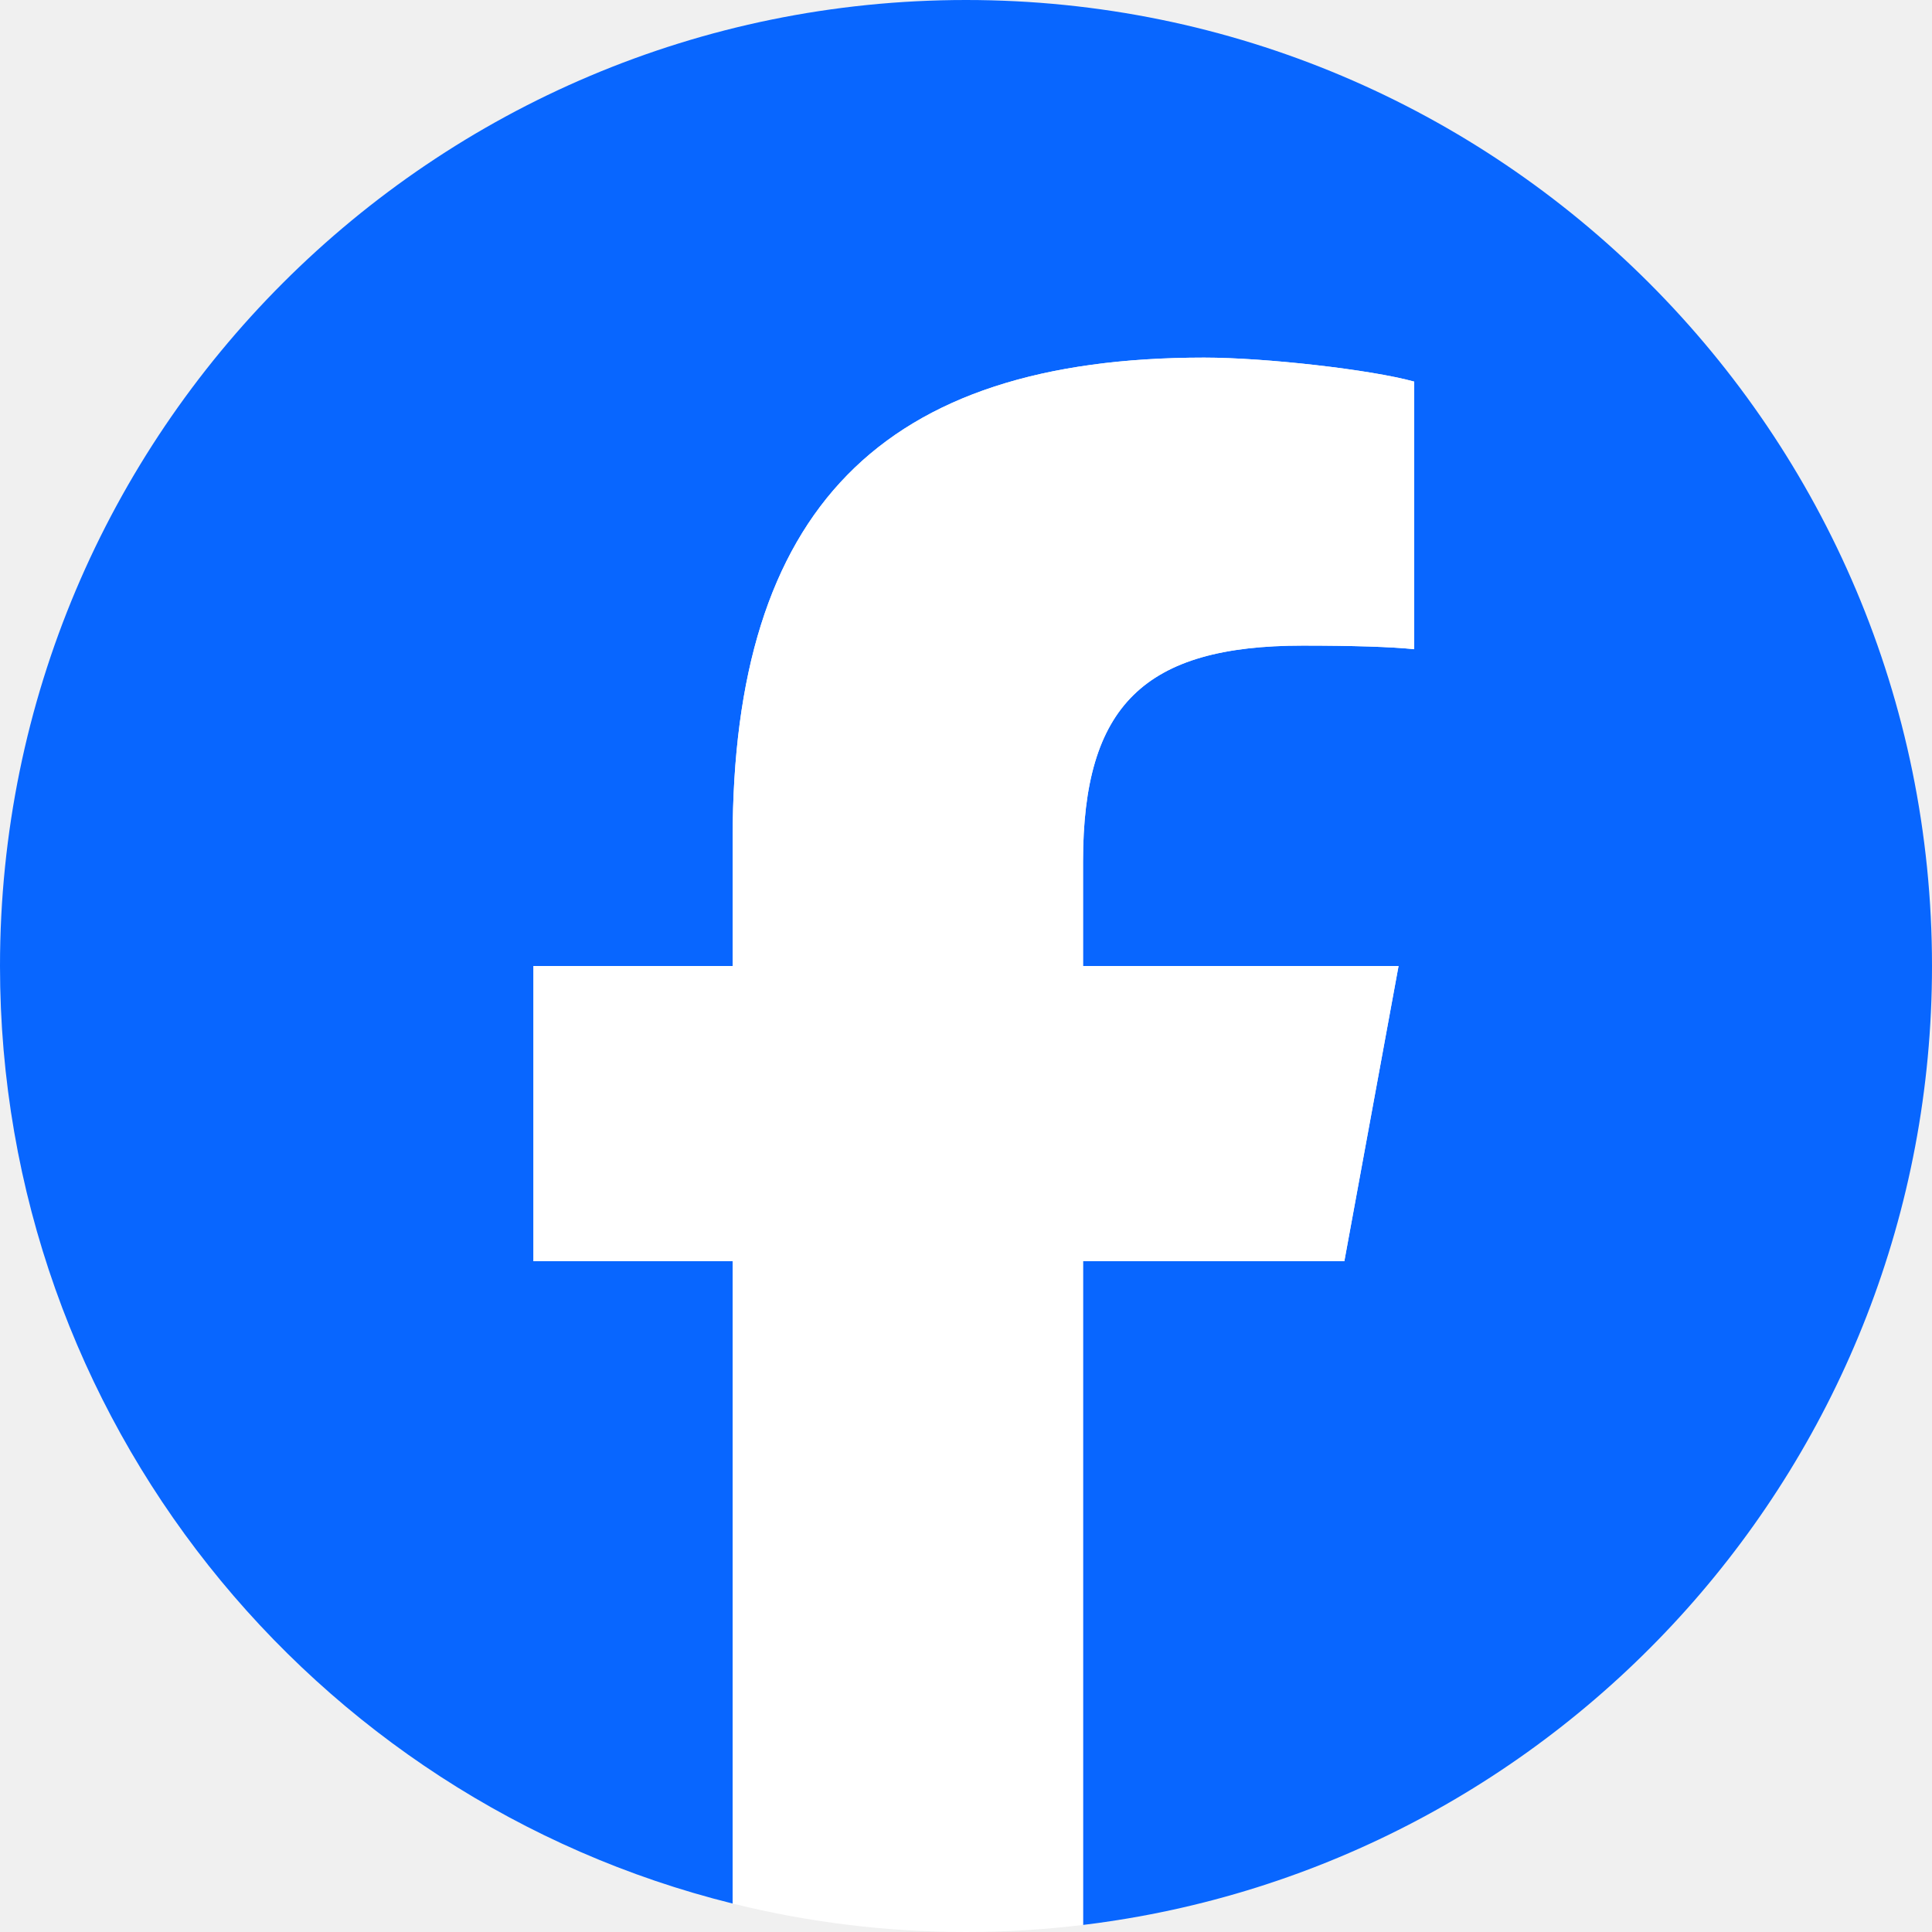
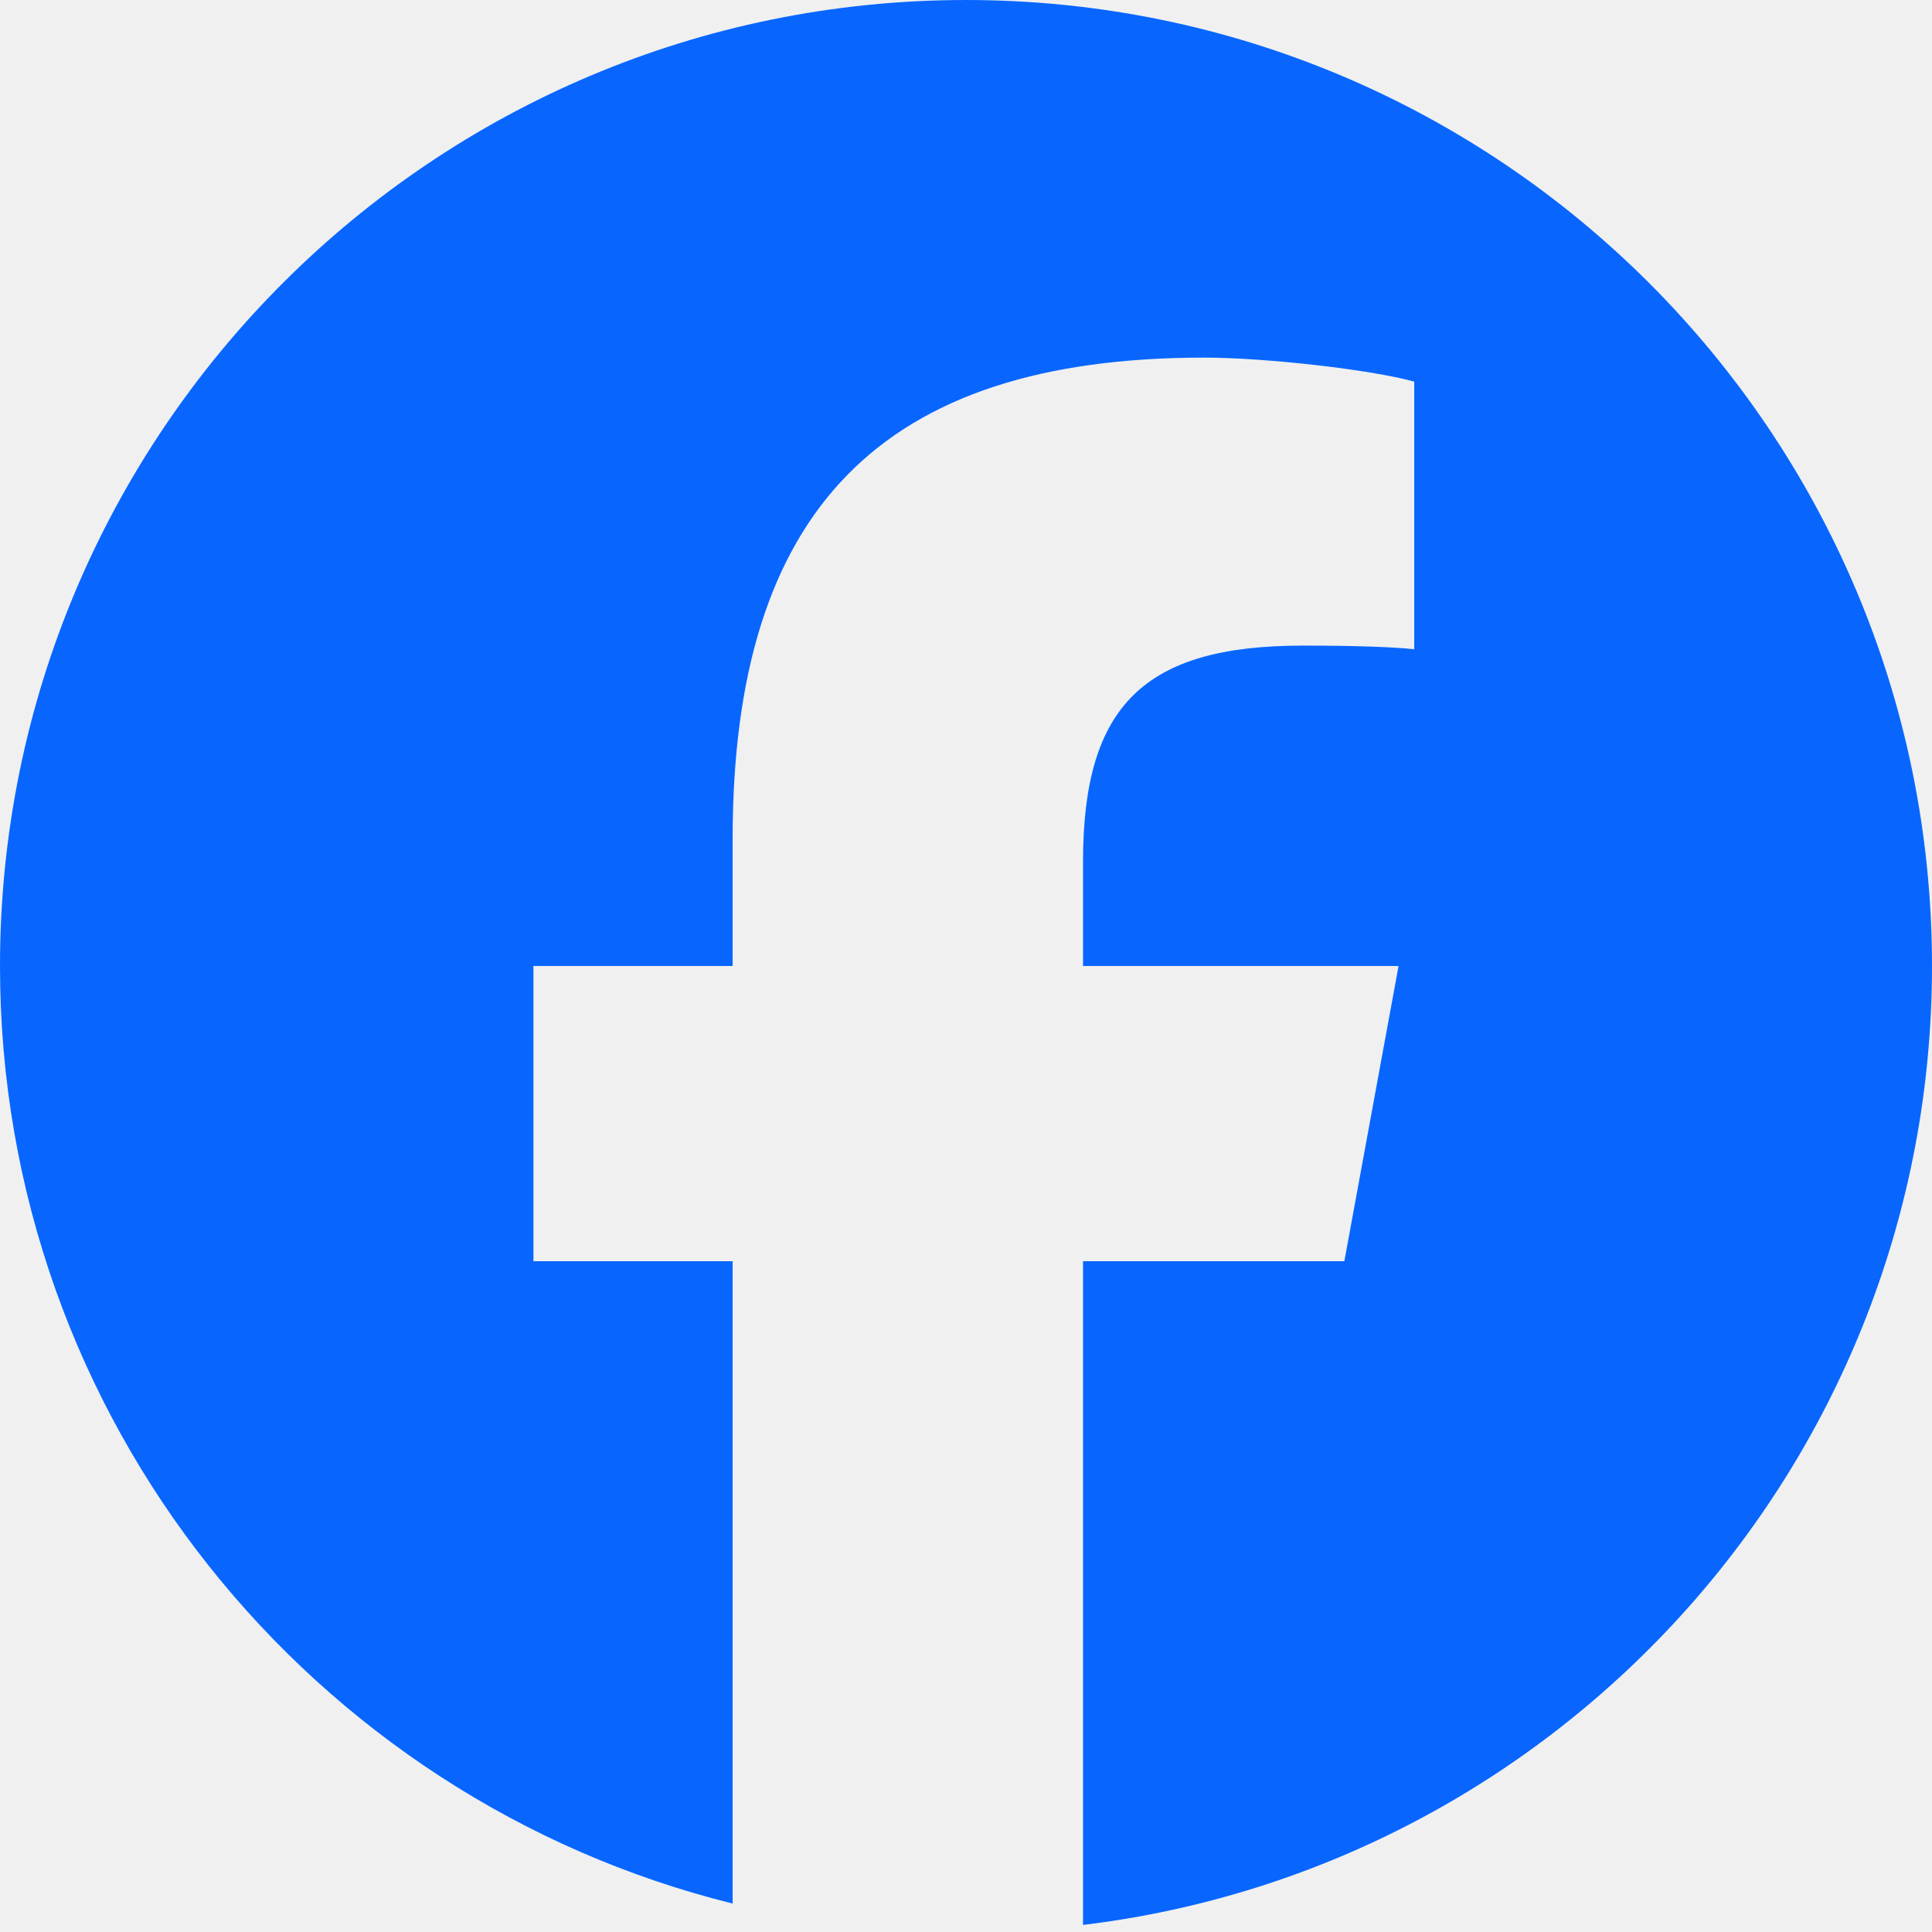
- <svg xmlns="http://www.w3.org/2000/svg" version="1.1" id="svg9" width="666.667" height="666.667" viewBox="0 0 666.667 666.667">
-   <defs id="defs13">
-     <clipPath clipPathUnits="userSpaceOnUse" id="clipPath25">
-       <path d="M 0,700 H 700 V 0 H 0 Z" id="path23" />
-     </clipPath>
-   </defs>
-   <g id="g17" transform="matrix(1.333333,0,0,-1.333333,-133.3333,800)">
-     <g id="g19">
-       <g id="g21" clip-path="url(#clipPath25)">
-         <g id="g27" transform="translate(600,350)">
-           <path d="m 0,0 c 0,138.071 -111.929,250 -250,250 -138.071,0 -250,-111.929 -250,-250 0,-117.245 80.715,-215.622 189.606,-242.638 v 166.242 h -51.552 V 0 h 51.552 v 32.919 c 0,85.092 38.508,124.532 122.048,124.532 15.838,0 43.167,-3.105 54.347,-6.211 V 81.986 c -5.901,0.621 -16.149,0.932 -28.882,0.932 -40.993,0 -56.832,-15.528 -56.832,-55.9 V 0 h 81.659 l -14.028,-76.396 h -67.631 V -248.169 C -95.927,-233.218 0,-127.818 0,0" style="fill:#0866ff;fill-opacity:1;fill-rule:nonzero;stroke:none" id="path29" />
-         </g>
-         <g id="g31" transform="translate(447.9175,273.6036)">
-           <path d="M 0,0 14.029,76.396 H -67.63 v 27.019 c 0,40.372 15.838,55.899 56.831,55.899 12.733,0 22.981,-0.31 28.882,-0.931 v 69.253 c -11.18,3.106 -38.509,6.212 -54.347,6.212 -83.539,0 -122.048,-39.441 -122.048,-124.533 V 76.396 h -51.552 V 0 h 51.552 v -166.242 c 19.343,-4.798 39.568,-7.362 60.394,-7.362 10.254,0 20.358,0.632 30.288,1.831 L -67.63,0 Z" style="fill:#ffffff;fill-opacity:1;fill-rule:nonzero;stroke:none" id="path33" />
-         </g>
-       </g>
-     </g>
+ <svg xmlns="http://www.w3.org/2000/svg" viewBox="0 0 666.667 666.667" width="666.667" height="666.667" version="1.1">
+   <g fill="#0866ff" fill-rule="evenodd">
+     <path d="M333.332 0.002C517.427 0.002 666.665 149.24 666.665 333.335C666.665 503.758 538.763 644.291 373.715 664.226V435.196H463.89L482.593 333.335H373.715V297.311C373.715 243.481 394.834 222.777 449.491 222.777C466.468 222.777 480.132 223.192 488 224.02V131.682C473.093 127.54 436.655 123.4 415.538 123.4C304.151 123.4 252.807 175.987 252.807 289.443V333.335H184.072V435.196H252.807V656.851C107.62 620.83 0 489.661 0 333.335C0 149.24 149.238 0.002 333.332 0.002Z" />
  </g>
</svg>
